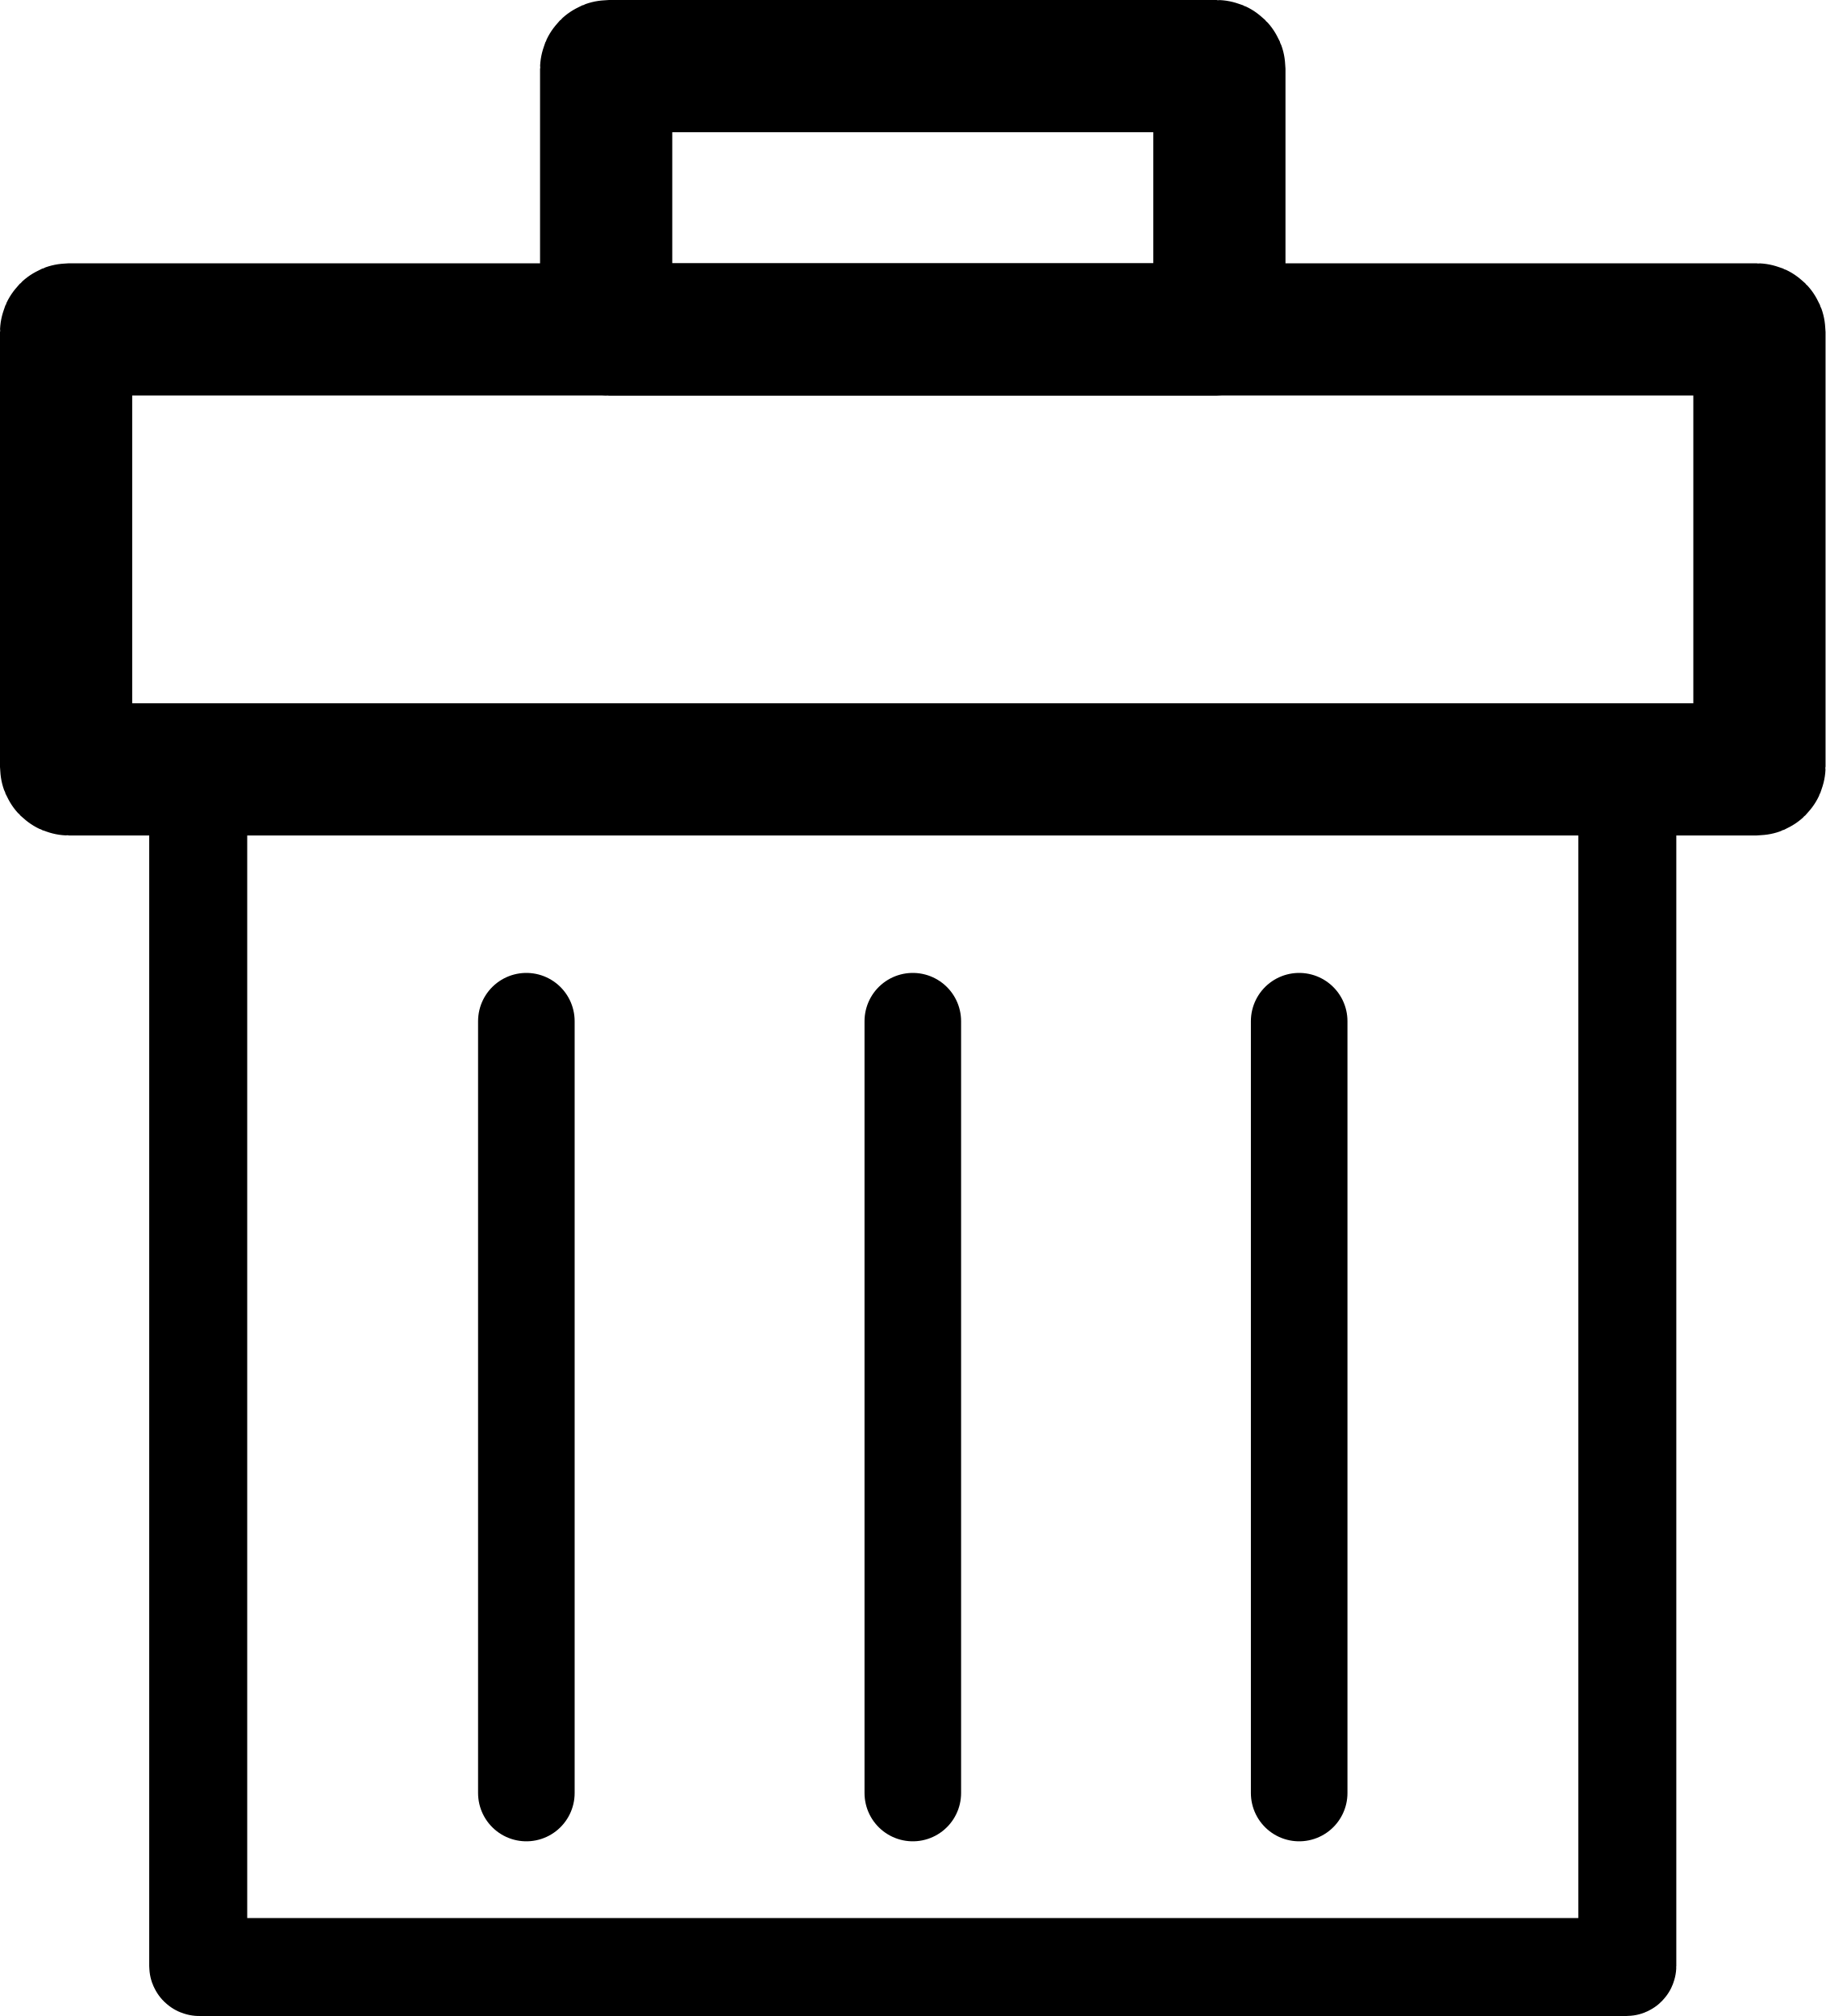
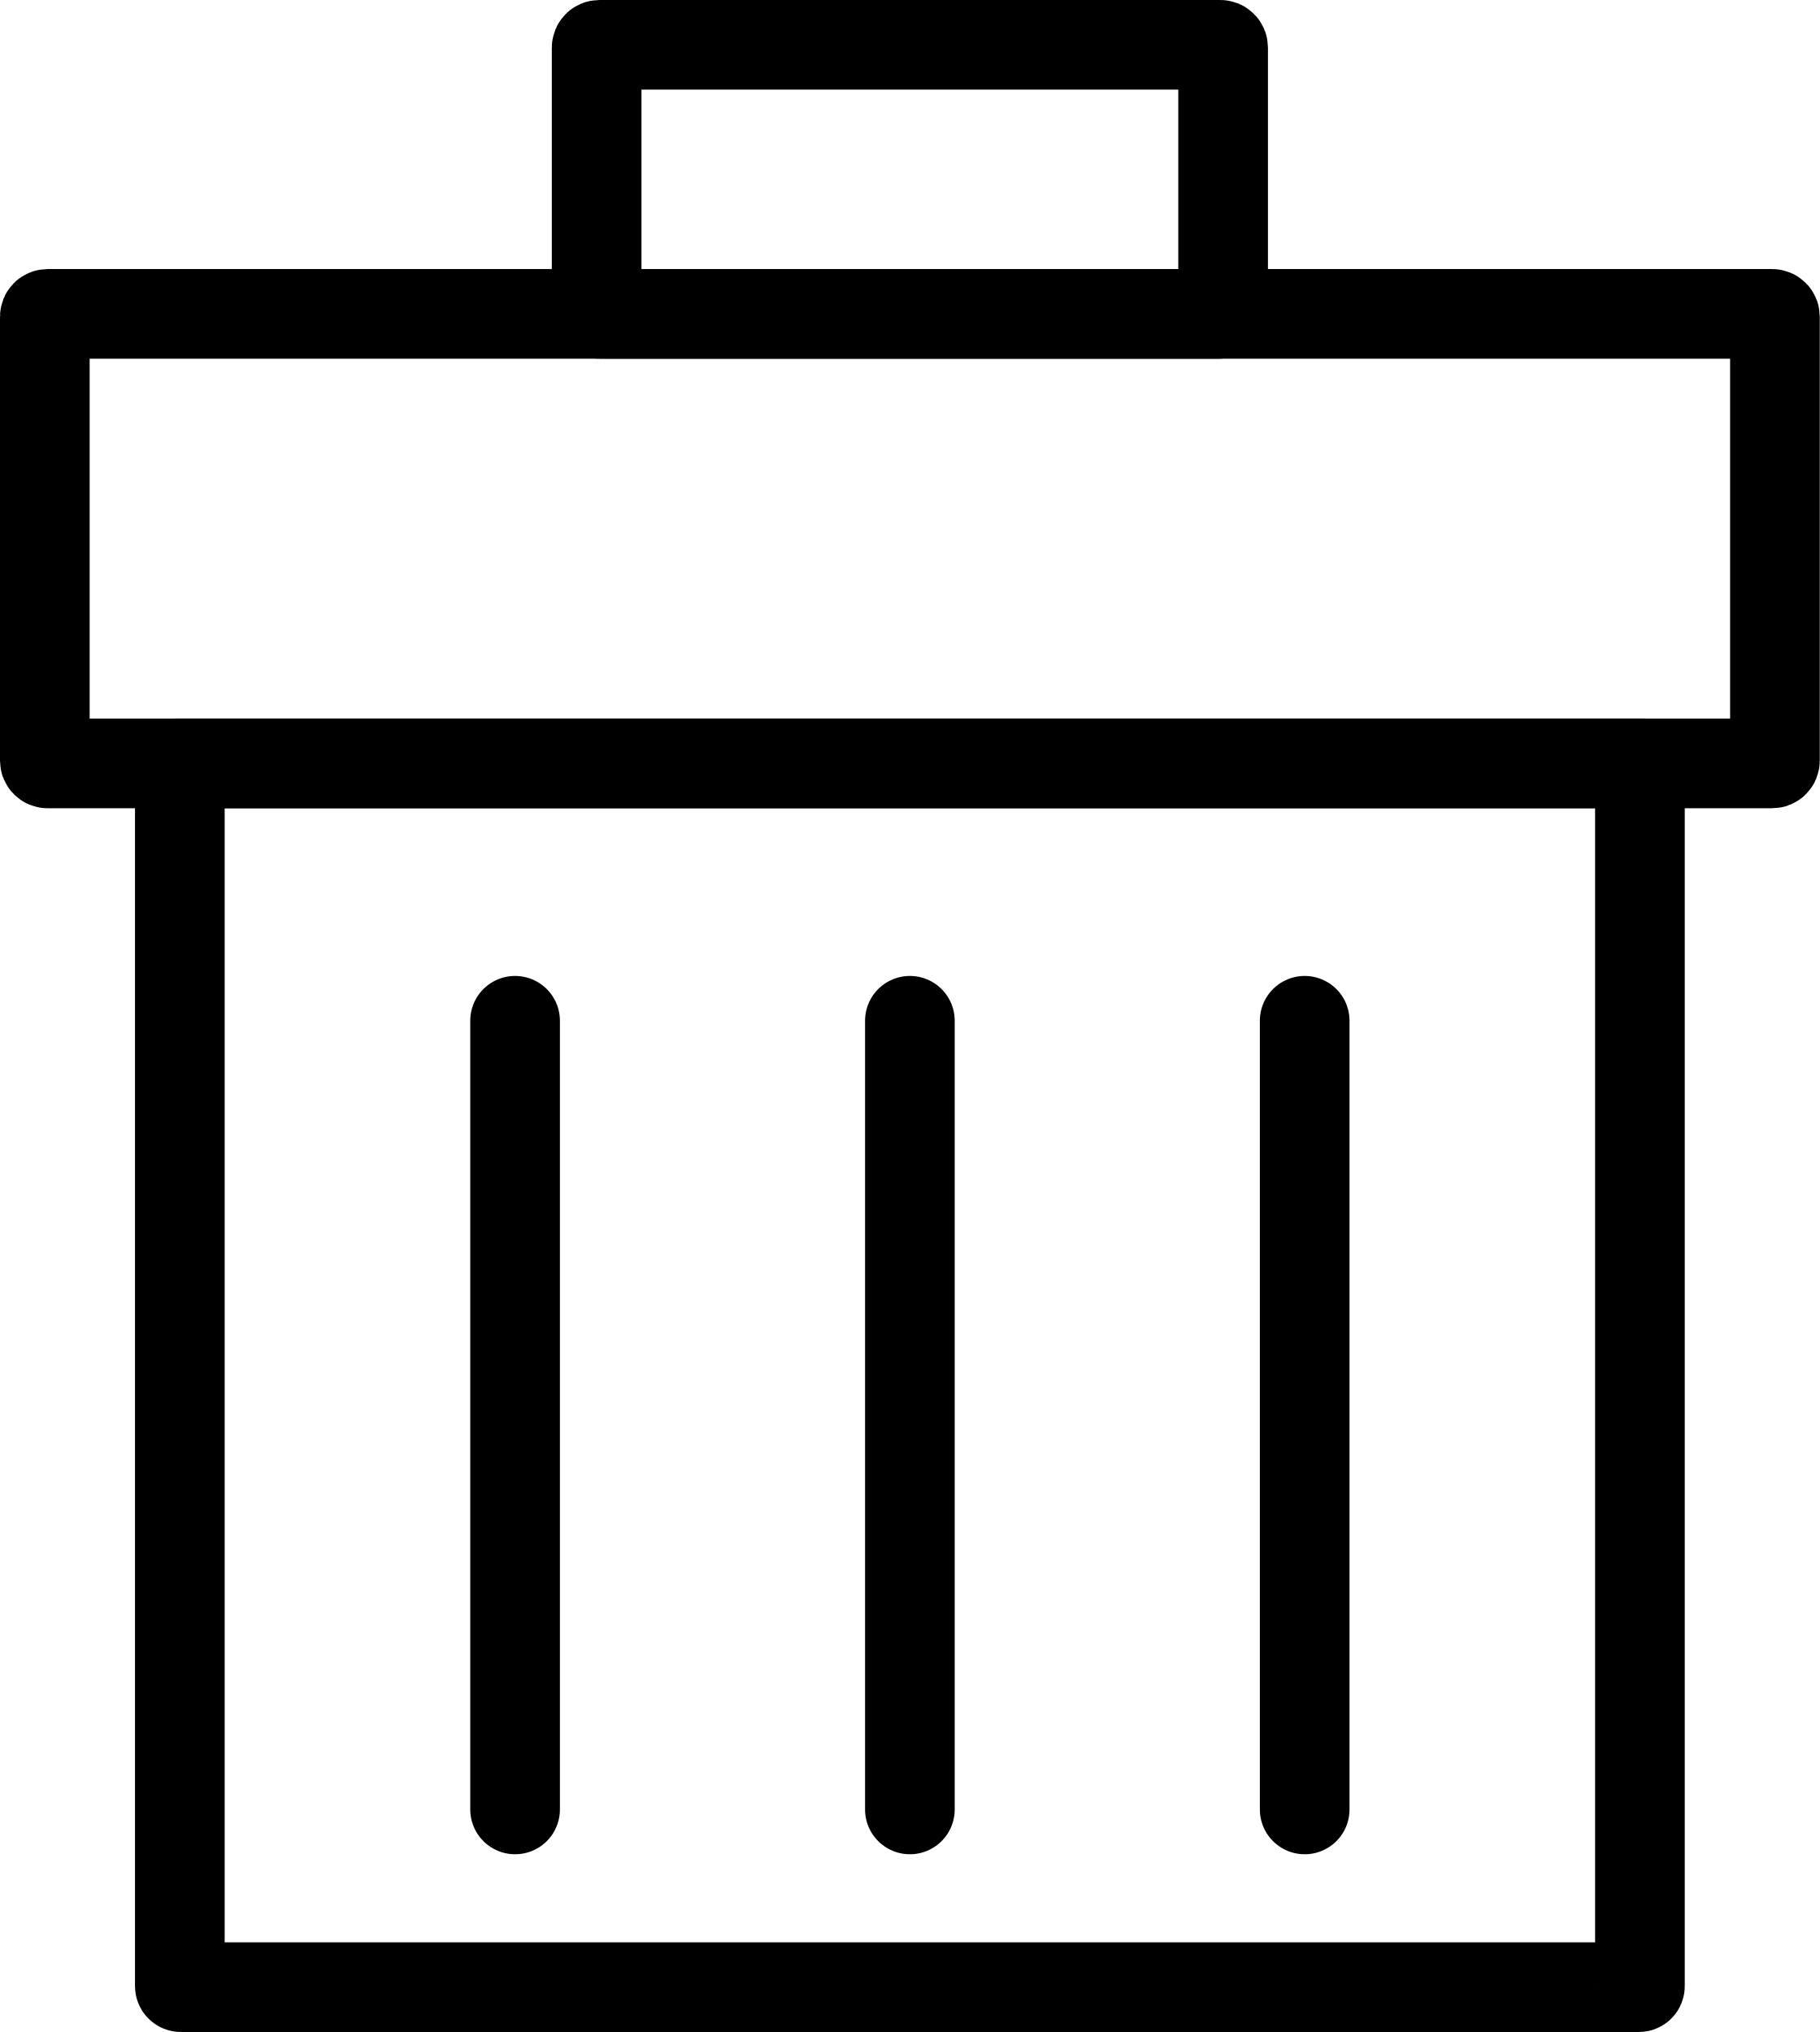
- <svg xmlns="http://www.w3.org/2000/svg" width="21.664mm" height="23.928mm" viewBox="0 0 21.664 23.928" version="1.1" id="svg1">
+ <svg xmlns="http://www.w3.org/2000/svg" width="121.777mm" height="135.991mm" viewBox="0 0 121.777 135.991" version="1.1" id="svg1">
  <defs id="defs1" />
-   <g id="layer1" transform="translate(-88.38971,-101.6264)">
-     <rect style="fill:none;stroke:#000000;stroke-width:1.163;stroke-linecap:round;stroke-linejoin:round;stroke-dasharray:none;paint-order:markers fill stroke" id="rect1" width="16.959" height="14.215" x="90.742" y="110.758" ry="0.012" />
-     <path style="fill:none;stroke:#000000;stroke-width:1.146;stroke-linecap:round;stroke-linejoin:round;stroke-dasharray:none;paint-order:markers fill stroke" d="m 94.636,113.747 v 9.161" id="path1" />
-     <path style="fill:none;stroke:#000000;stroke-width:1.146;stroke-linecap:round;stroke-linejoin:round;stroke-dasharray:none;paint-order:markers fill stroke" d="m 99.222,113.747 v 9.161" id="path3" />
-     <path style="fill:none;stroke:#000000;stroke-width:1.146;stroke-linecap:round;stroke-linejoin:round;stroke-dasharray:none;paint-order:markers fill stroke" d="m 103.807,113.747 v 9.161" id="path4" />
-     <rect style="fill:none;stroke:#000000;stroke-width:1.569;stroke-linecap:round;stroke-linejoin:round;stroke-dasharray:none;paint-order:markers fill stroke" id="rect5" width="20.095" height="5.222" x="89.174" y="105.536" ry="0.032" />
-     <rect style="fill:none;stroke:#000000;stroke-width:1.569;stroke-linecap:round;stroke-linejoin:round;stroke-dasharray:none;paint-order:markers fill stroke" id="rect6" width="7.277" height="3.125" x="95.583" y="102.411" ry="0.032" />
+   <g id="layer1" transform="translate(-38.33286,-45.69643)">
+     <rect style="fill:none;stroke:#000000;stroke-width:6;stroke-linecap:round;stroke-linejoin:round;stroke-dasharray:none;paint-order:markers fill stroke" id="rect1" width="97.709" height="81.899" x="50.367" y="96.788" ry="0.069" />
+     <path style="fill:none;stroke:#000000;stroke-width:6;stroke-linecap:round;stroke-linejoin:round;stroke-dasharray:none;paint-order:markers fill stroke" d="m 72.802,114.011 v 52.781" id="path1" />
+     <path style="fill:none;stroke:#000000;stroke-width:6;stroke-linecap:round;stroke-linejoin:round;stroke-dasharray:none;paint-order:markers fill stroke" d="m 99.222,114.011 v 52.781" id="path3" />
+     <path style="fill:none;stroke:#000000;stroke-width:6;stroke-linecap:round;stroke-linejoin:round;stroke-dasharray:none;paint-order:markers fill stroke" d="m 125.642,114.011 v 52.781" id="path4" />
+     <rect style="fill:none;stroke:#000000;stroke-width:6;stroke-linecap:round;stroke-linejoin:round;stroke-dasharray:none;paint-order:markers fill stroke" id="rect5" width="115.778" height="30.086" x="41.333" y="66.703" ry="0.185" />
+     <rect style="fill:none;stroke:#000000;stroke-width:6;stroke-linecap:round;stroke-linejoin:round;stroke-dasharray:none;paint-order:markers fill stroke" id="rect6" width="41.923" height="18.006" x="78.26" y="48.696" ry="0.185" />
  </g>
</svg>
